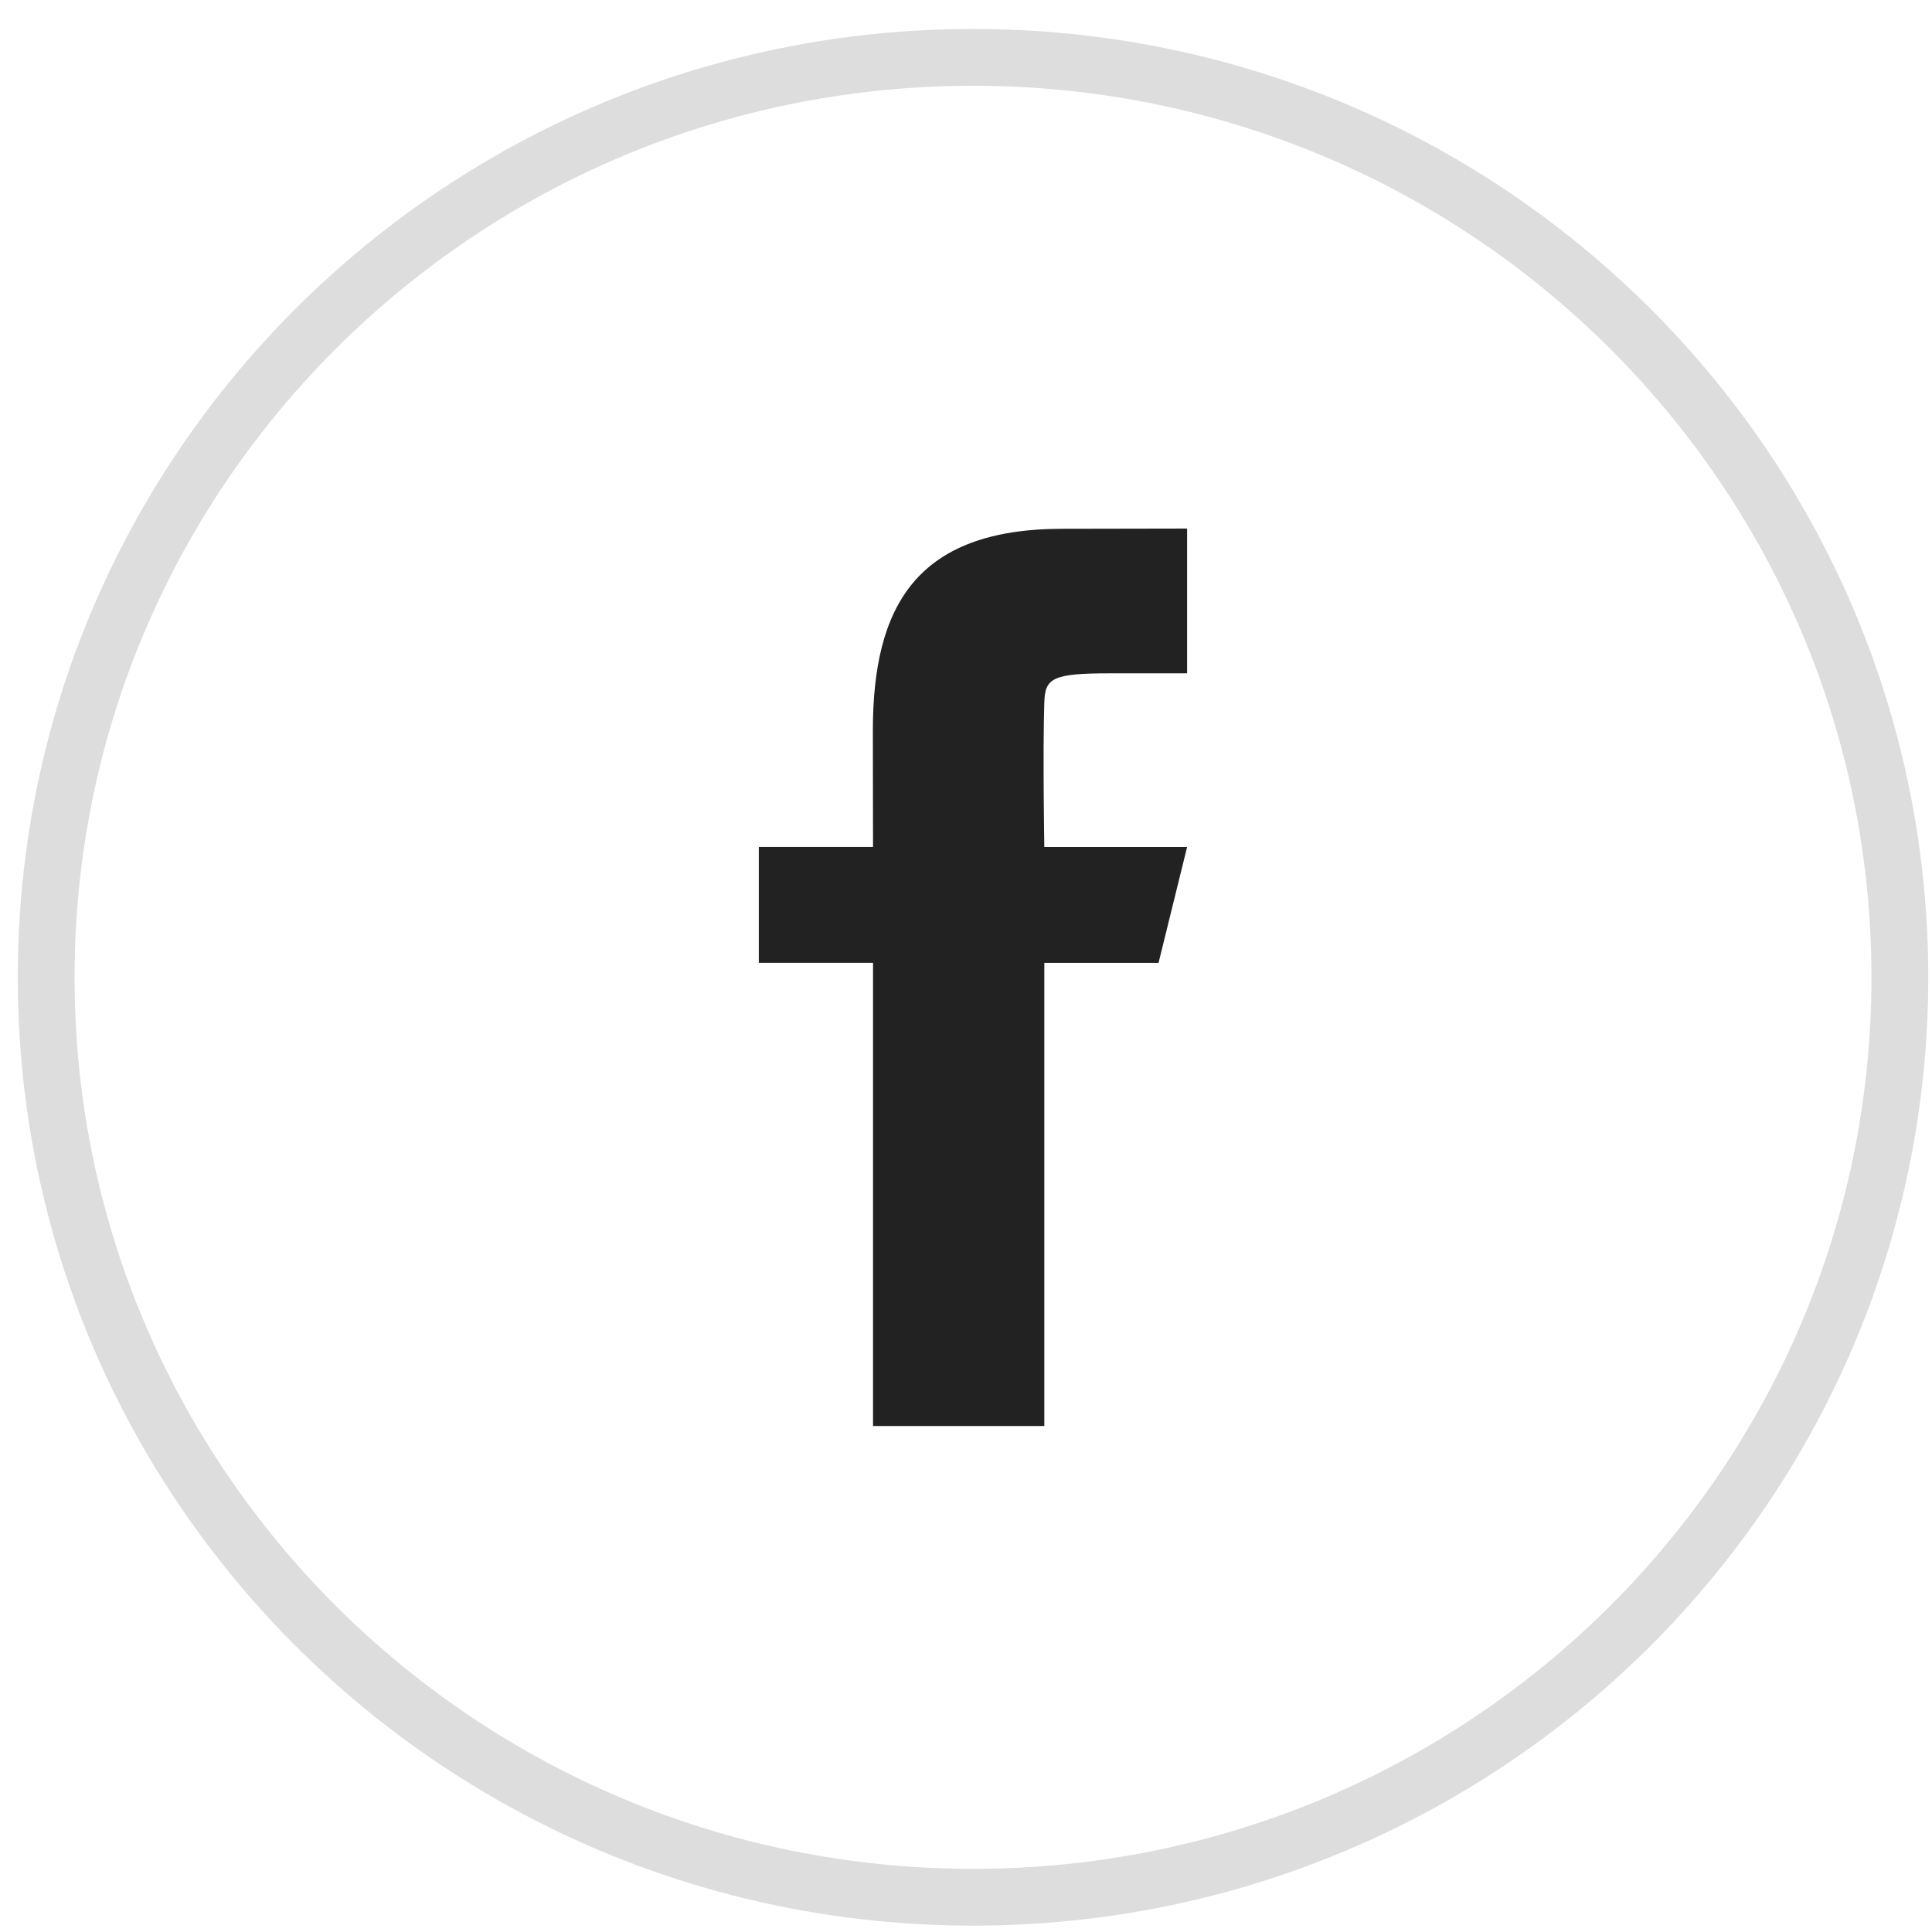
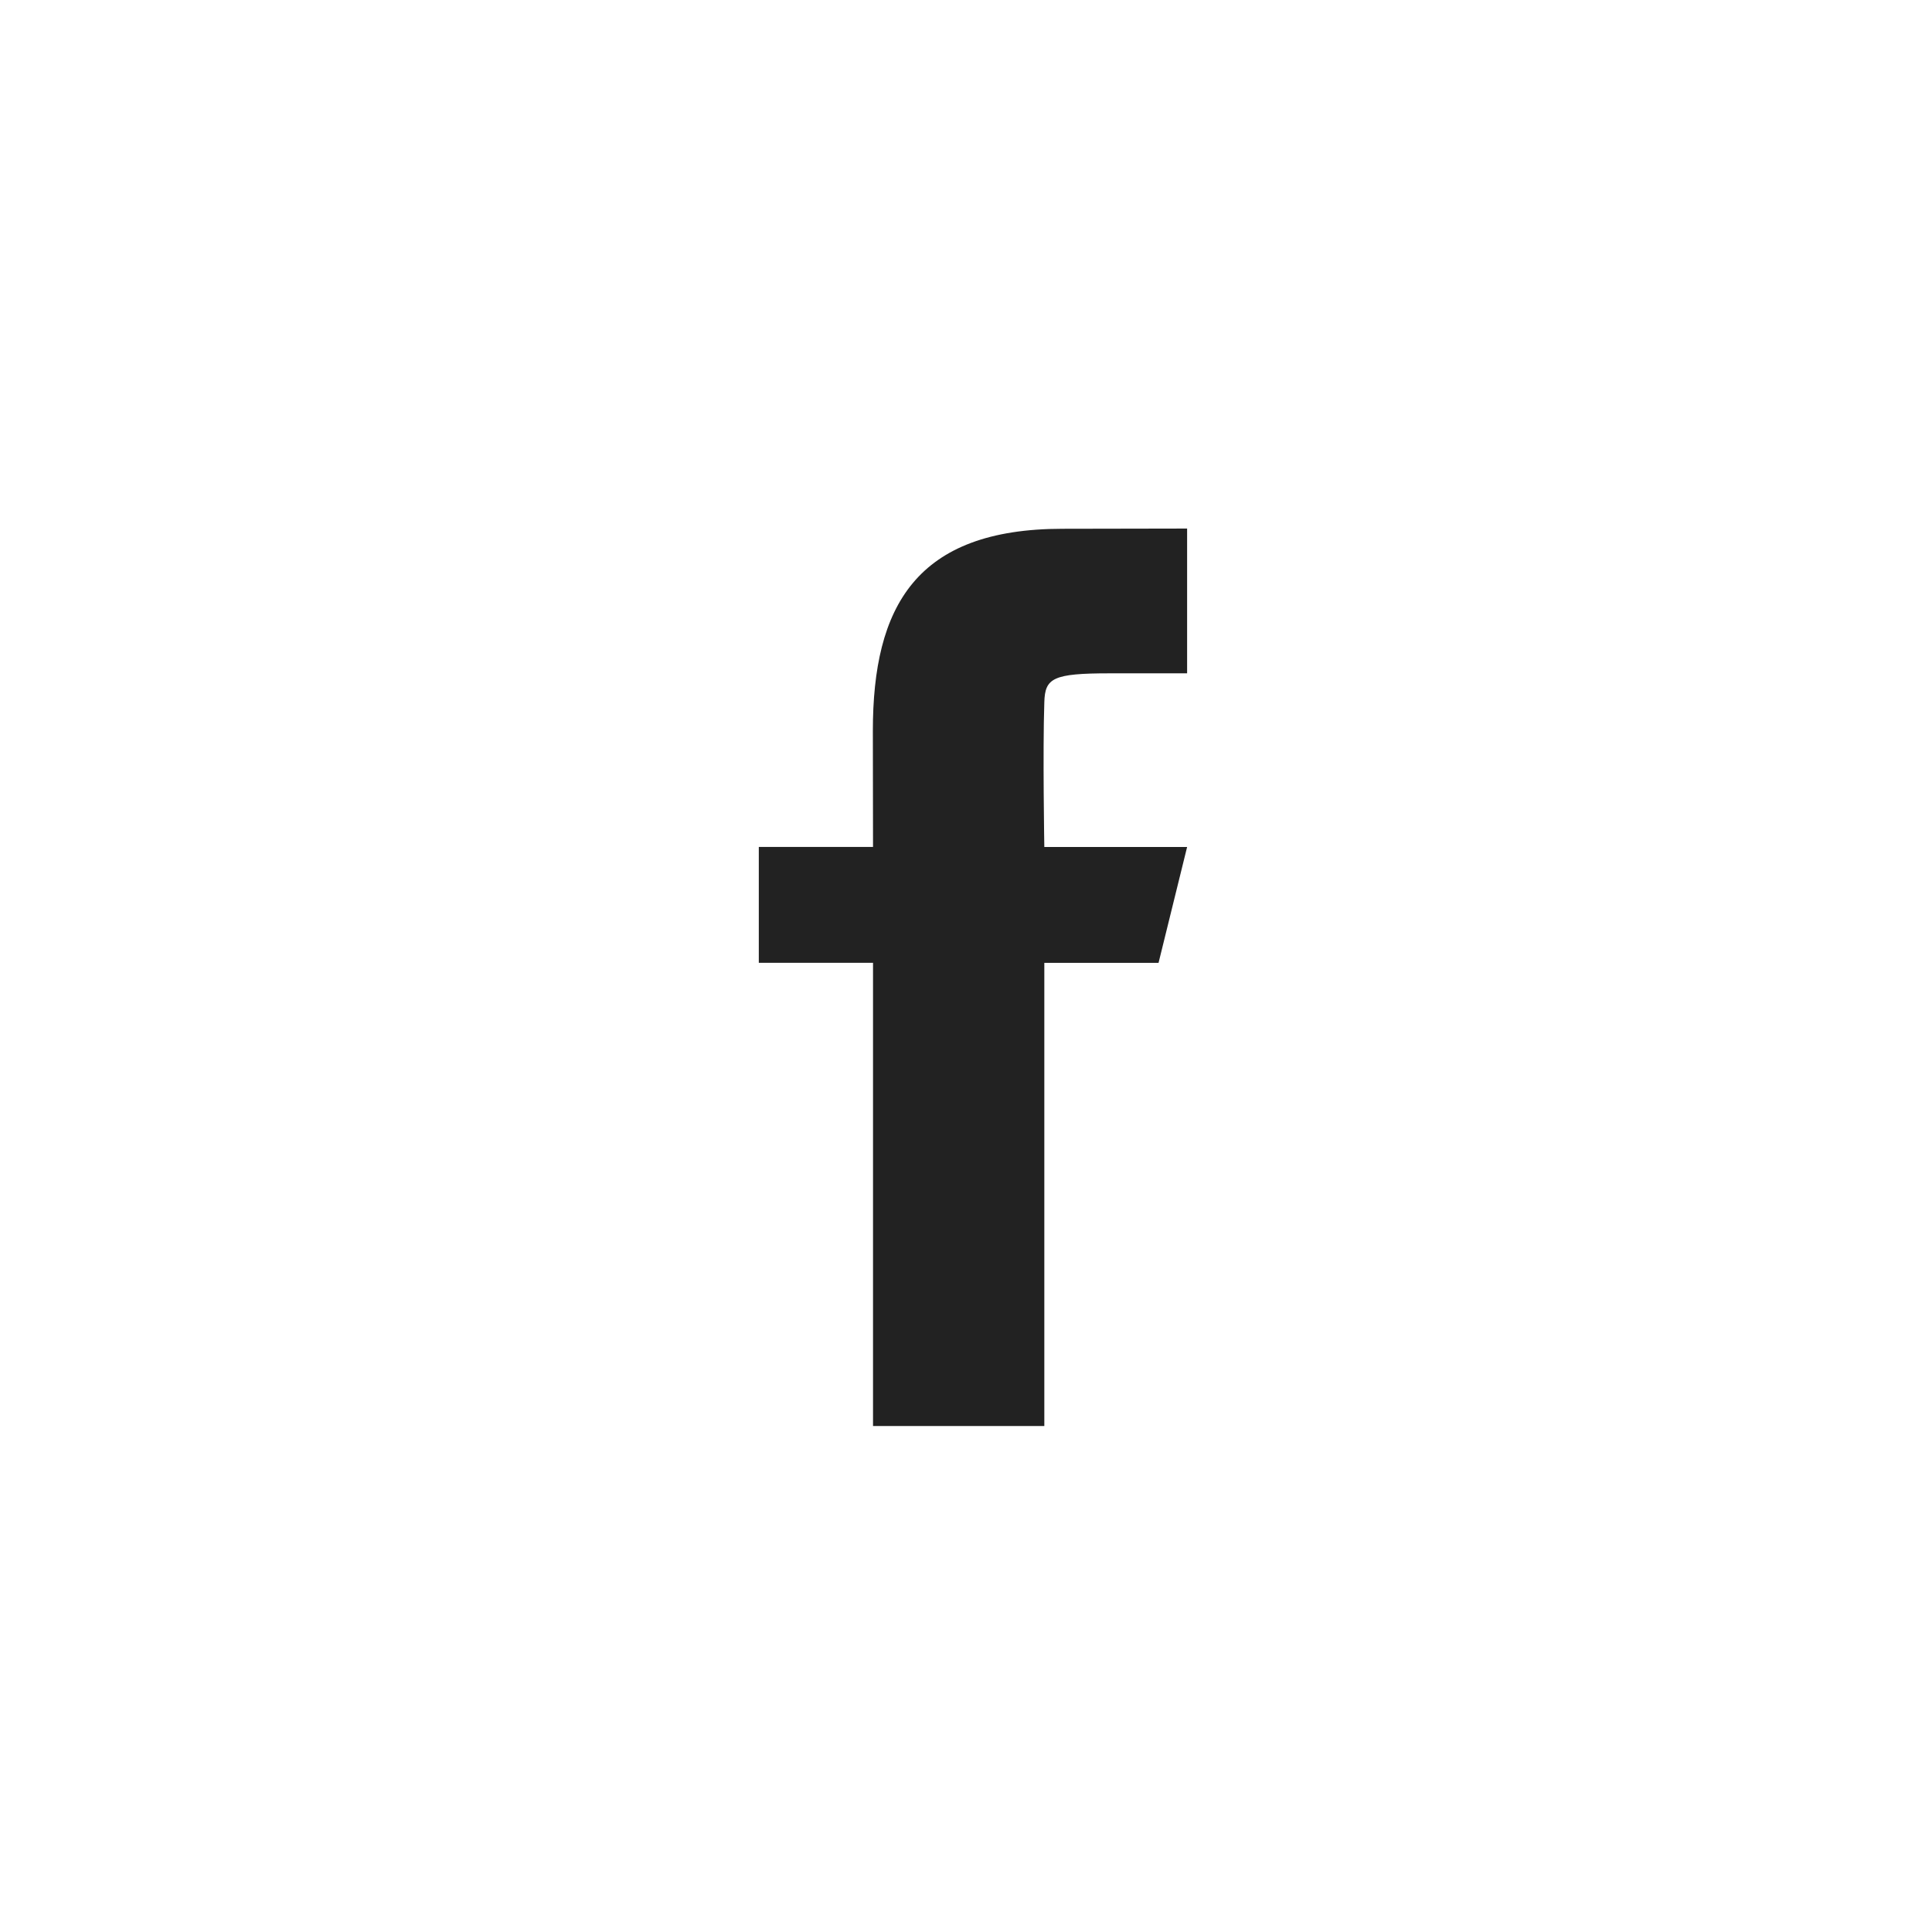
<svg xmlns="http://www.w3.org/2000/svg" version="1.1" id="facebook" x="0px" y="0px" viewBox="0 0 34.016 34.016" enable-background="new 0 0 34.016 34.016" xml:space="preserve">
  <path fill="#222222" d="M18.388,25.107h-3.017v-8.155H13.36v-2.04h2.011l-0.003-2.044c0-2.188,0.757-3.558,3.342-3.558l2.191-0.004  v2.549h-1.363c-1.003,0-1.139,0.084-1.151,0.509c-0.029,0.859,0,2.549,0,2.549h2.514l-0.503,2.04h-2.011V25.107z" />
-   <path fill-rule="evenodd" clip-rule="evenodd" fill="none" stroke="#DDDDDD" stroke-miterlimit="10" d="M17.131,1.01  c9.012,0,16.319,7.252,16.319,16.197c0,8.946-7.306,16.197-16.319,16.197S0.813,26.152,0.813,17.207  C0.813,8.262,8.119,1.01,17.131,1.01z" />
</svg>
